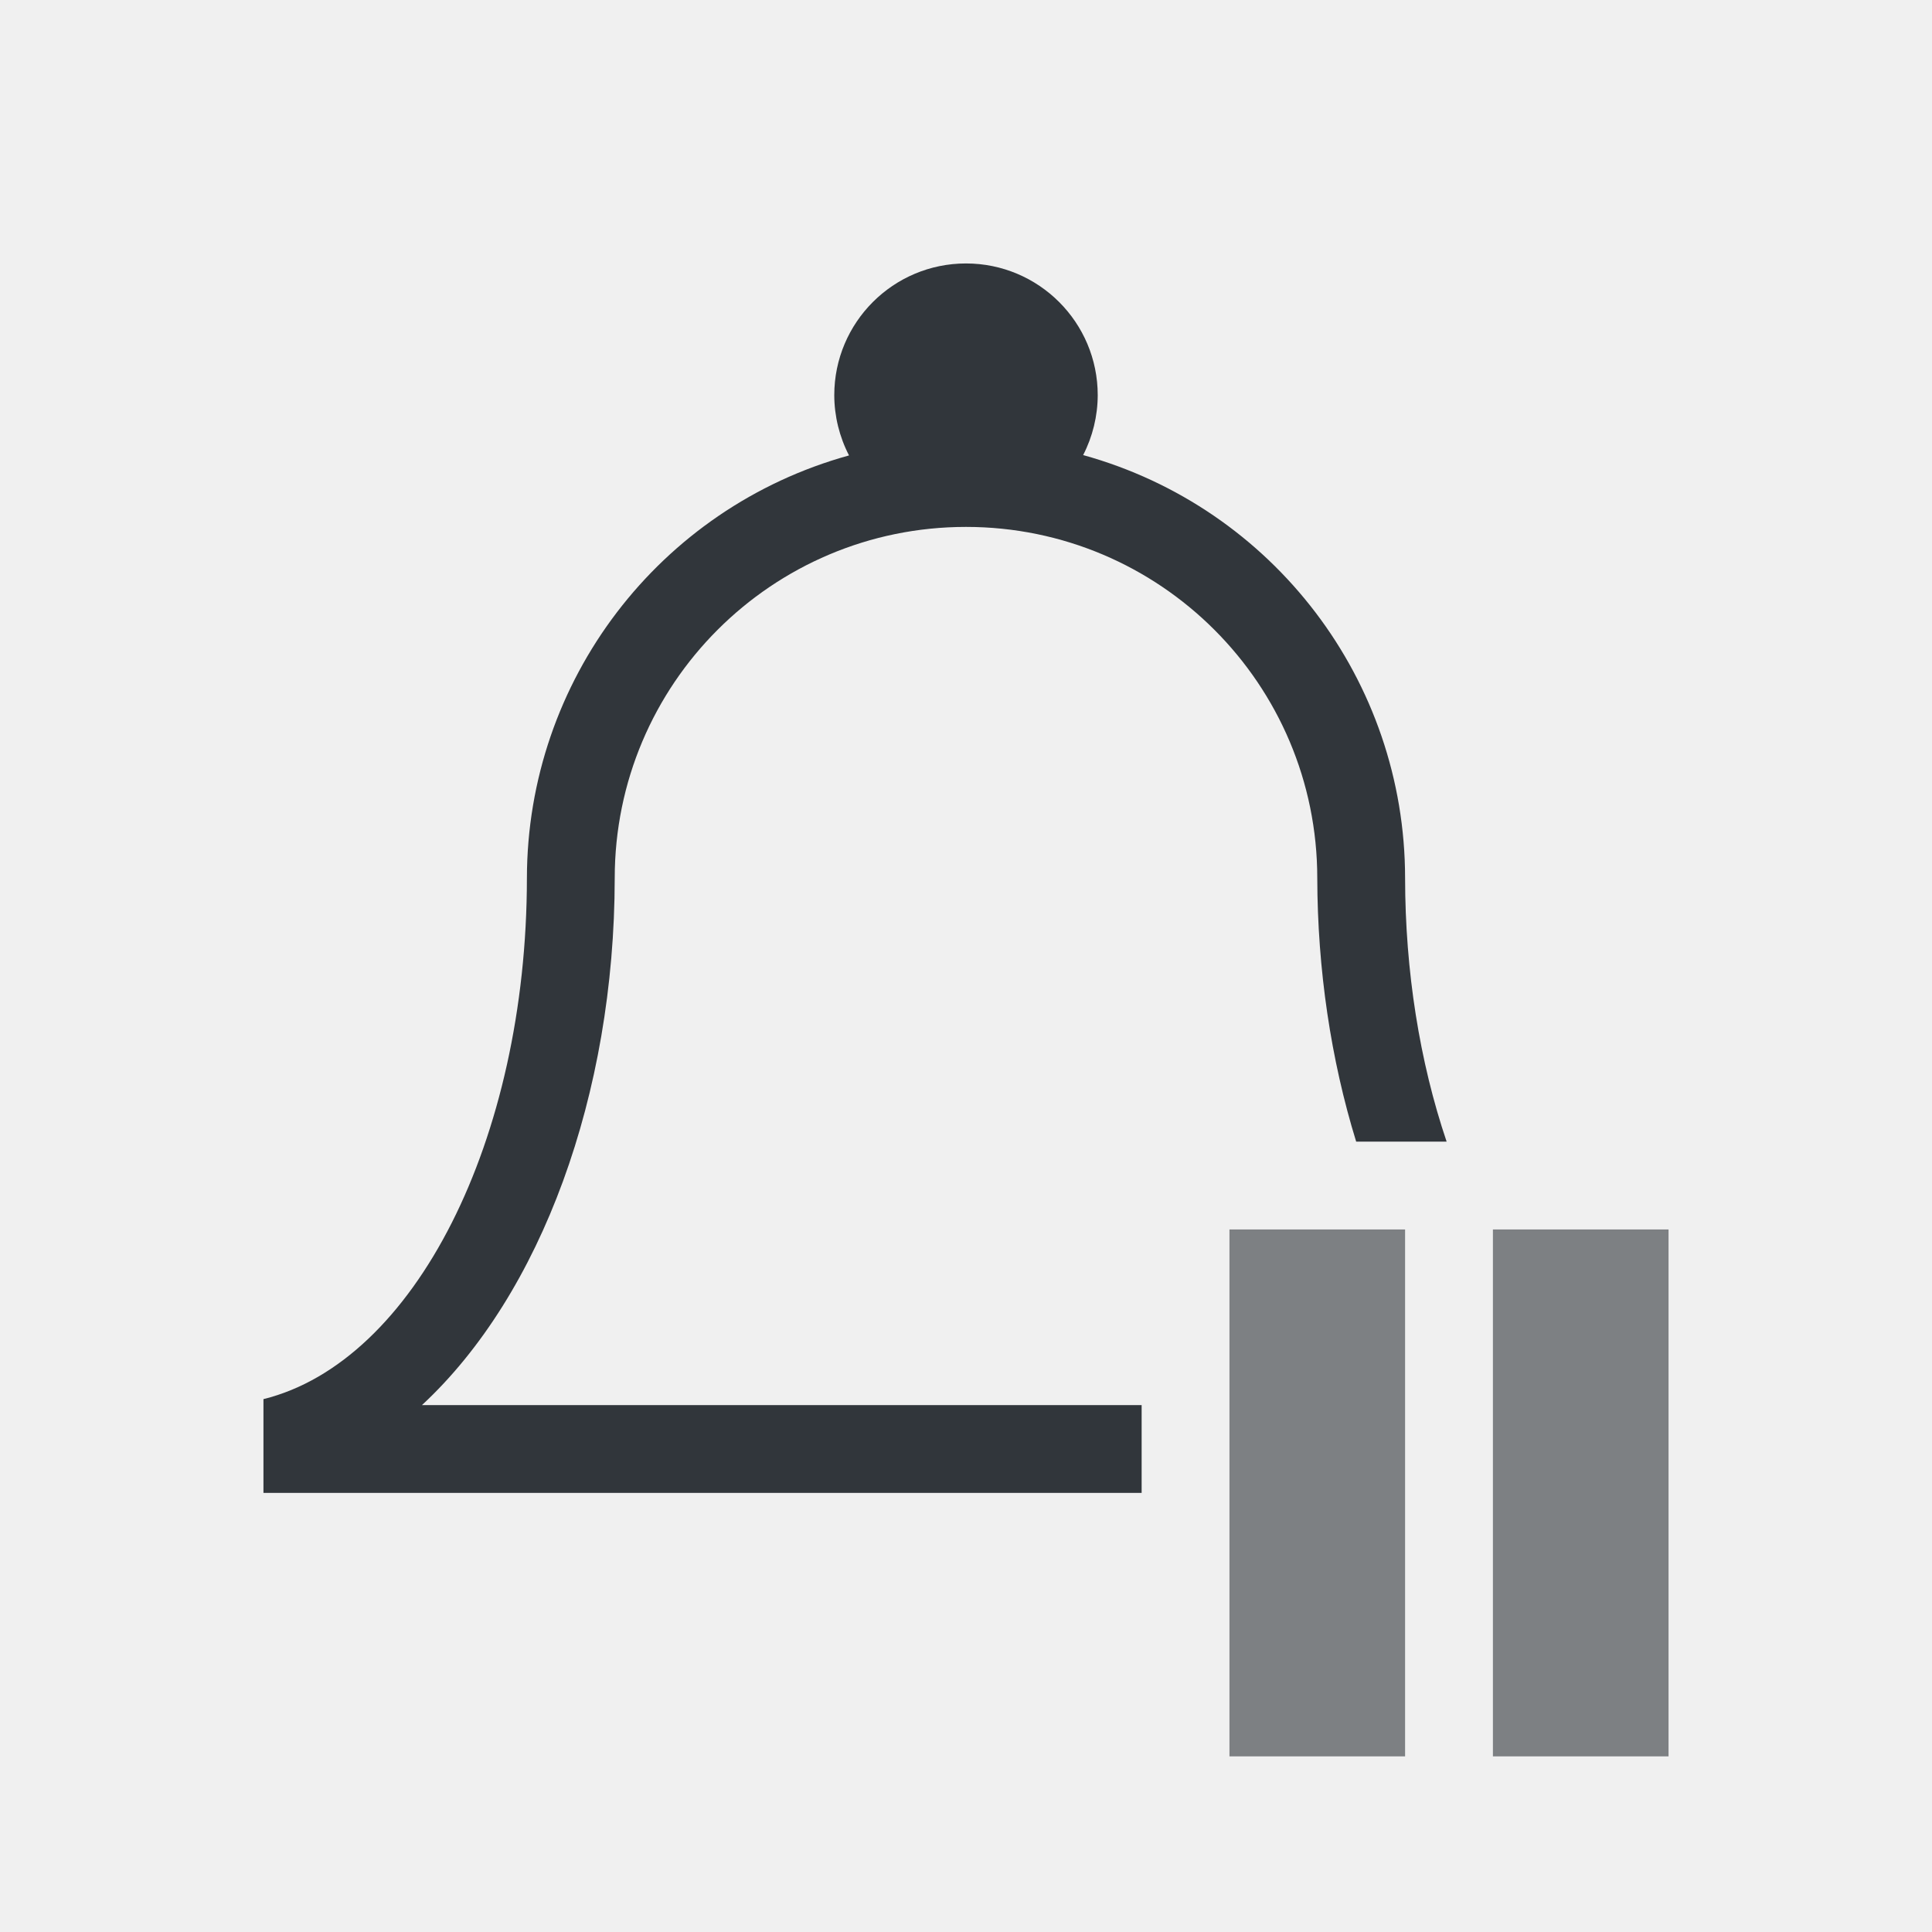
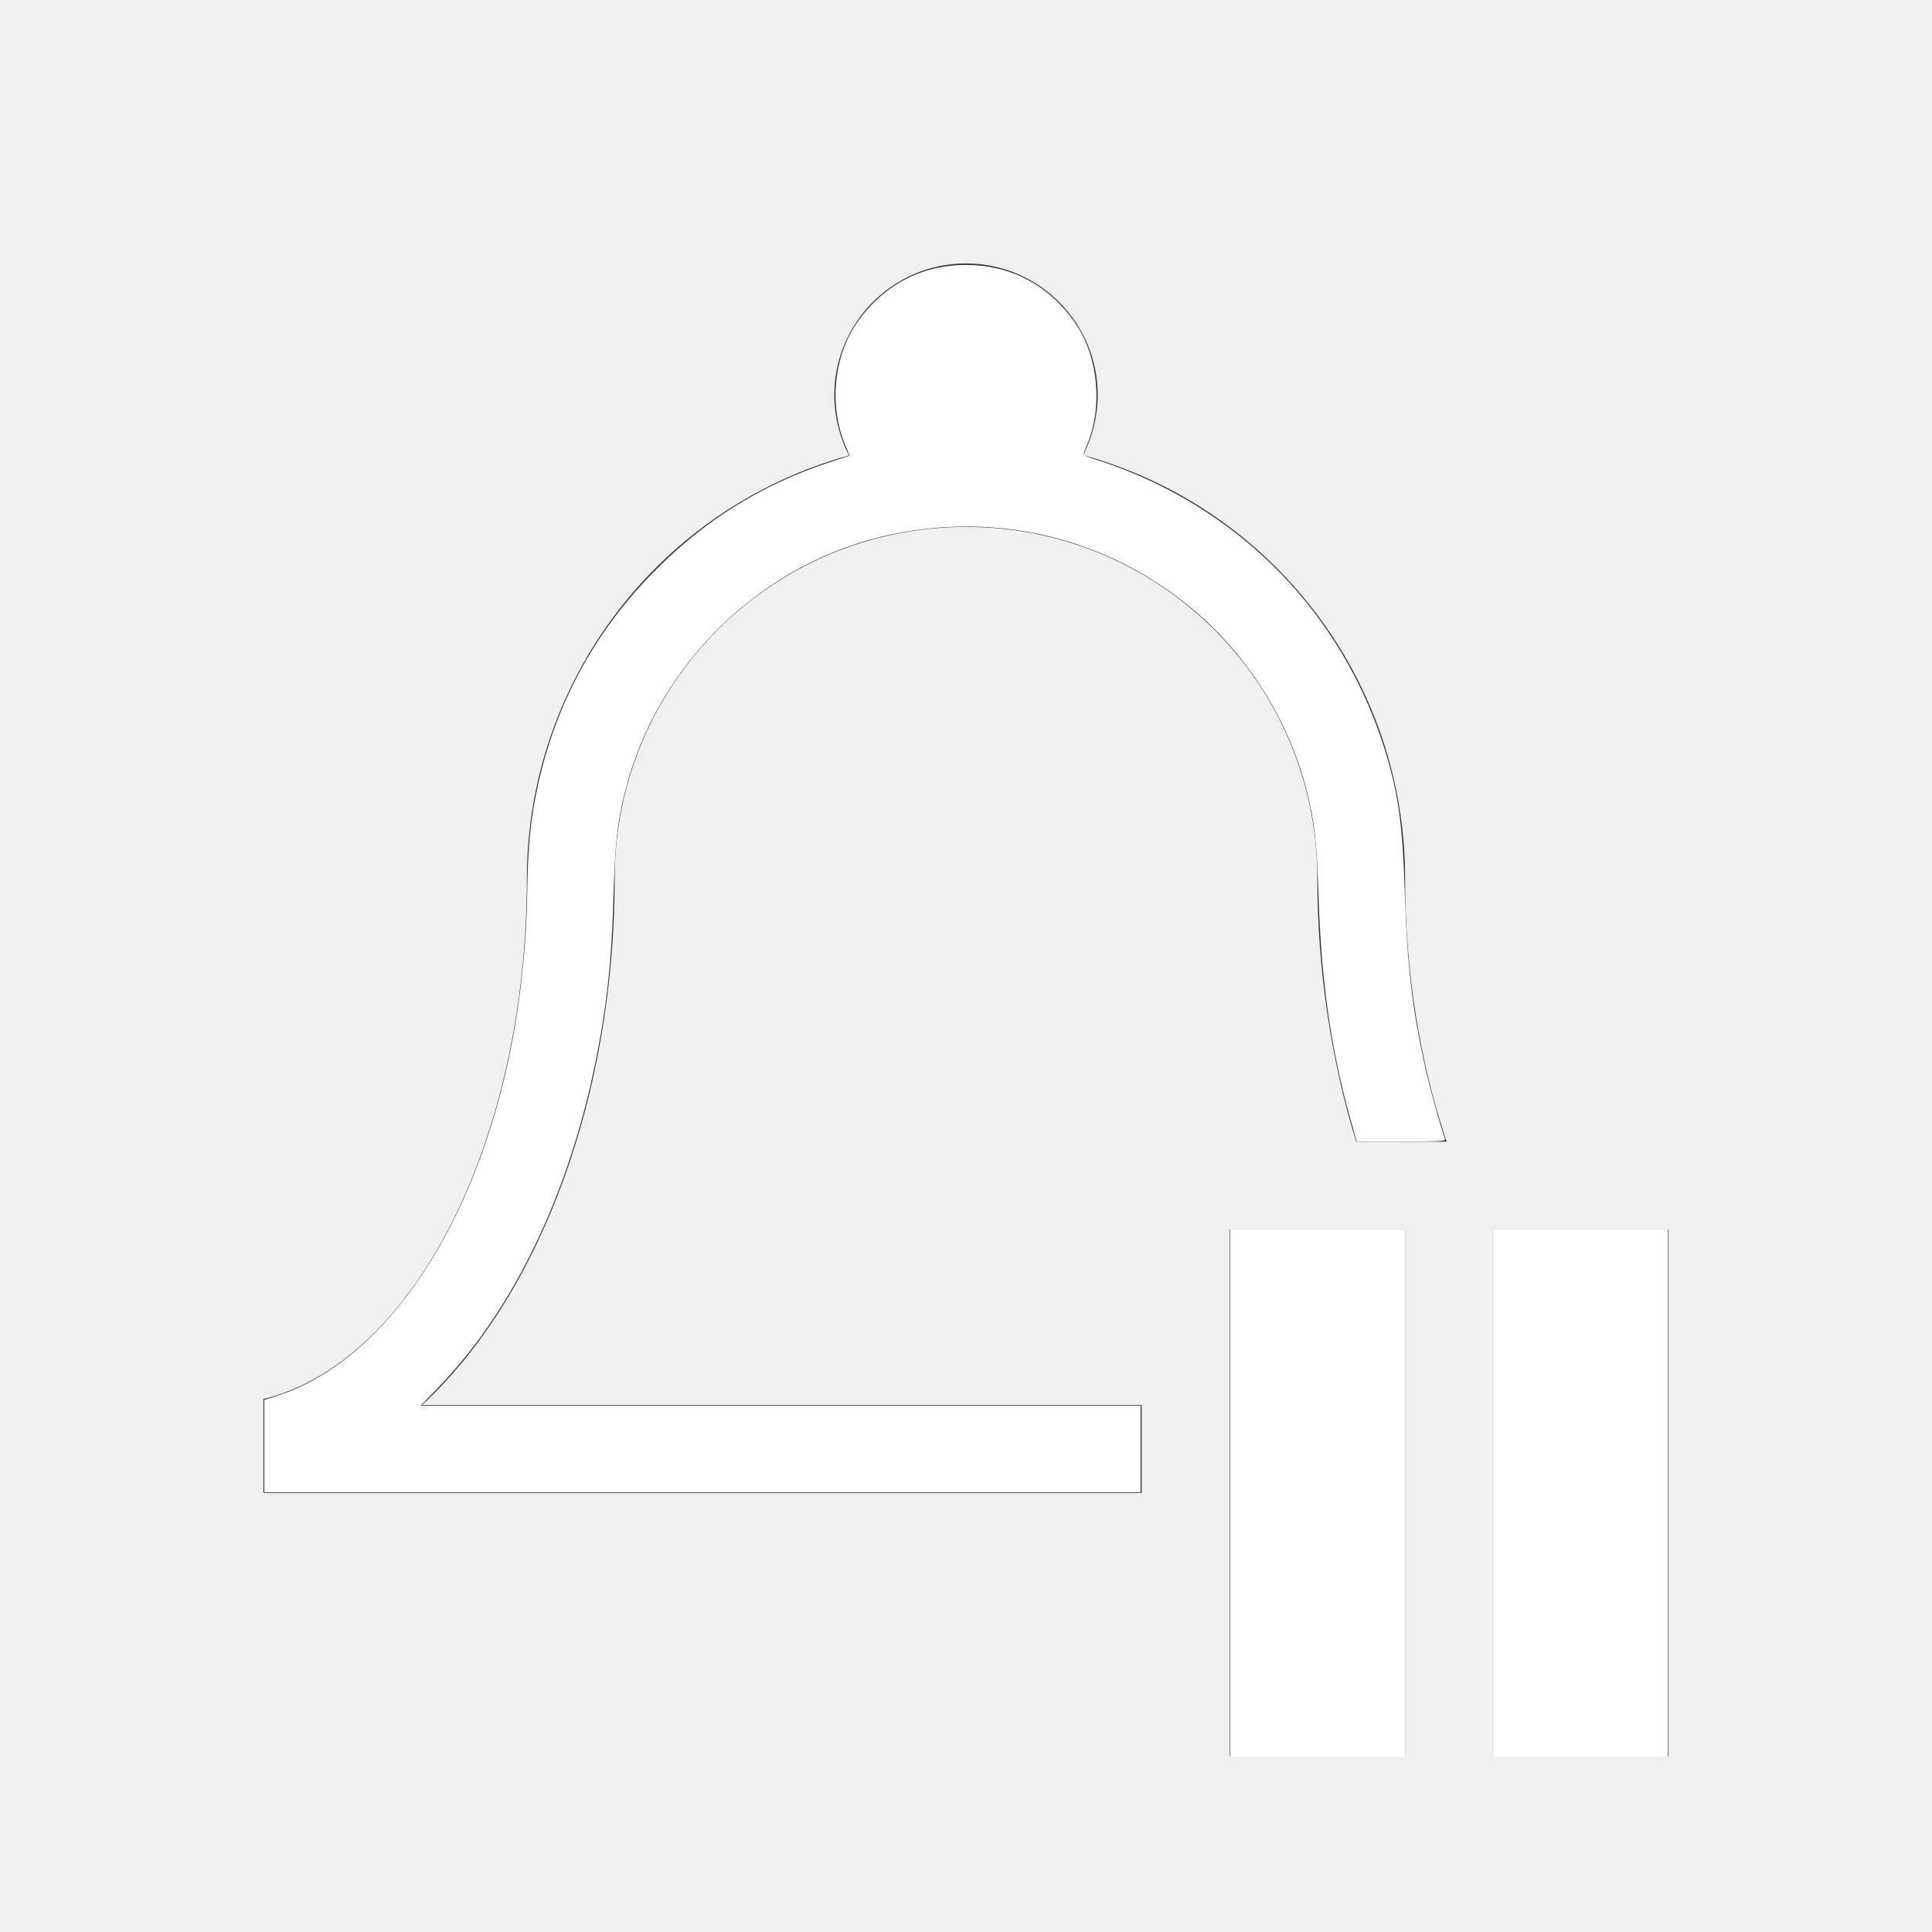
- <svg xmlns="http://www.w3.org/2000/svg" width="22" height="22">
+ <svg xmlns="http://www.w3.org/2000/svg" width="22" height="22" version="1.1" id="svg1">
+   <defs id="defs1" />
  <style type="text/css" id="current-color-scheme">.ColorScheme-Text{color:#31363b;}.ColorScheme-Background{color:#eff0f1;}.ColorScheme-Highlight{color:#3daee9;}.ColorScheme-ViewText{color:#31363b;}.ColorScheme-ViewBackground{color:#fcfcfc;}.ColorScheme-ViewHover{color:#93cee9;}.ColorScheme-ViewFocus{color:#3daee9;}.ColorScheme-ButtonText{color:#31363b;}.ColorScheme-ButtonBackground{color:#eff0f1;}.ColorScheme-ButtonHover{color:#93cee9;}.ColorScheme-ButtonFocus { color: #3daee9; } </style>
  <g transform="translate(-304,-534.3622) translate(-22,2e-05)" id="kalarm-disabled">
    <rect y="534.362" x="326" height="22" width="22" id="rect4178-6" style="opacity:1;fill:none;fill-opacity:1;stroke:none;stroke-width:0.1;stroke-linecap:square;stroke-linejoin:miter;stroke-miterlimit:4;stroke-dasharray:none;stroke-dashoffset:0;stroke-opacity:1" />
    <path id="path4183-7" class="ColorScheme-Text" transform="translate(304,534.3622)" d="M 33 3 A 1.5 1.5 0 0 0 31.5 4.5 A 1.5 1.5 0 0 0 31.668 5.186 A 5 5 0 0 0 28 10 A 3.5 6 0 0 1 25 15.932 L 25 16.953 L 25 17 L 35 17 L 35 16 L 26.805 16 A 4.5 7 0 0 0 29 10 A 4 4 0 0 1 33 6 A 4 4 0 0 1 37 10 A 4.5 7 0 0 0 37.443 13 L 38.473 13 A 3.5 6 0 0 1 38 10 A 5 5 0 0 0 34.334 5.182 A 1.5 1.5 0 0 0 34.5 4.5 A 1.5 1.5 0 0 0 33 3 z " style="fill:currentColor;fill-opacity:1;stroke:none" />
    <path id="rect4145" transform="translate(304,534.3622)" d="M 36 14 L 36 20 L 38 20 L 38 14 L 36 14 z M 39 14 L 39 20 L 41 20 L 41 14 L 39 14 z " class="ColorScheme-Text" style="fill:currentColor;fill-opacity:0.6;stroke:none" />
  </g>
+   <path style="fill:#ffffff;stroke-width:0.019" d="M 3.01,16.466 V 15.941 L 3.145,15.898 C 4.395,15.501 5.435,13.94 5.832,11.864 5.935,11.325 5.998,10.702 6.004,10.164 6.009,9.763 6.031,9.465 6.076,9.198 6.251,8.167 6.703,7.273 7.423,6.534 8.006,5.935 8.661,5.523 9.44,5.266 L 9.675,5.189 9.624,5.066 C 9.439,4.623 9.493,4.059 9.758,3.676 10.054,3.248 10.49,3.017 11,3.017 c 0.51,0 0.946,0.231 1.242,0.659 0.264,0.382 0.32,0.961 0.134,1.394 -0.021,0.049 -0.039,0.097 -0.039,0.106 0,0.009 0.073,0.038 0.163,0.065 0.089,0.027 0.252,0.086 0.36,0.13 1.426,0.582 2.476,1.735 2.922,3.209 0.143,0.472 0.191,0.826 0.215,1.589 0.026,0.816 0.087,1.337 0.234,1.994 0.055,0.244 0.177,0.684 0.223,0.802 0.012,0.03 -0.019,0.033 -0.496,0.033 h -0.509 l -0.071,-0.255 C 15.154,11.942 15.044,11.168 15.014,10.192 14.996,9.602 14.969,9.362 14.884,9.019 14.667,8.149 14.139,7.35 13.423,6.81 12.491,6.106 11.339,5.846 10.182,6.079 8.7,6.378 7.483,7.545 7.116,9.019 7.03,9.364 7.004,9.601 6.986,10.201 c -0.017,0.573 -0.049,0.952 -0.113,1.375 -0.263,1.732 -0.931,3.236 -1.869,4.209 l -0.215,0.223 H 8.889 12.988 V 16.5 16.992 H 7.999 3.01 Z" id="path1" />
+   <path style="fill:#ffffff;stroke-width:0.019" d="m 14.01,17.002 v -3.001 h 0.994 0.994 v 3.001 3.001 h -0.994 -0.994 z" id="path2" />
+   <path style="fill:#ffffff;stroke-width:0.019" d="m 17.002,17.002 v -3.001 h 0.994 0.994 v 3.001 3.001 h -0.994 -0.994 z" id="path3" />
</svg>
